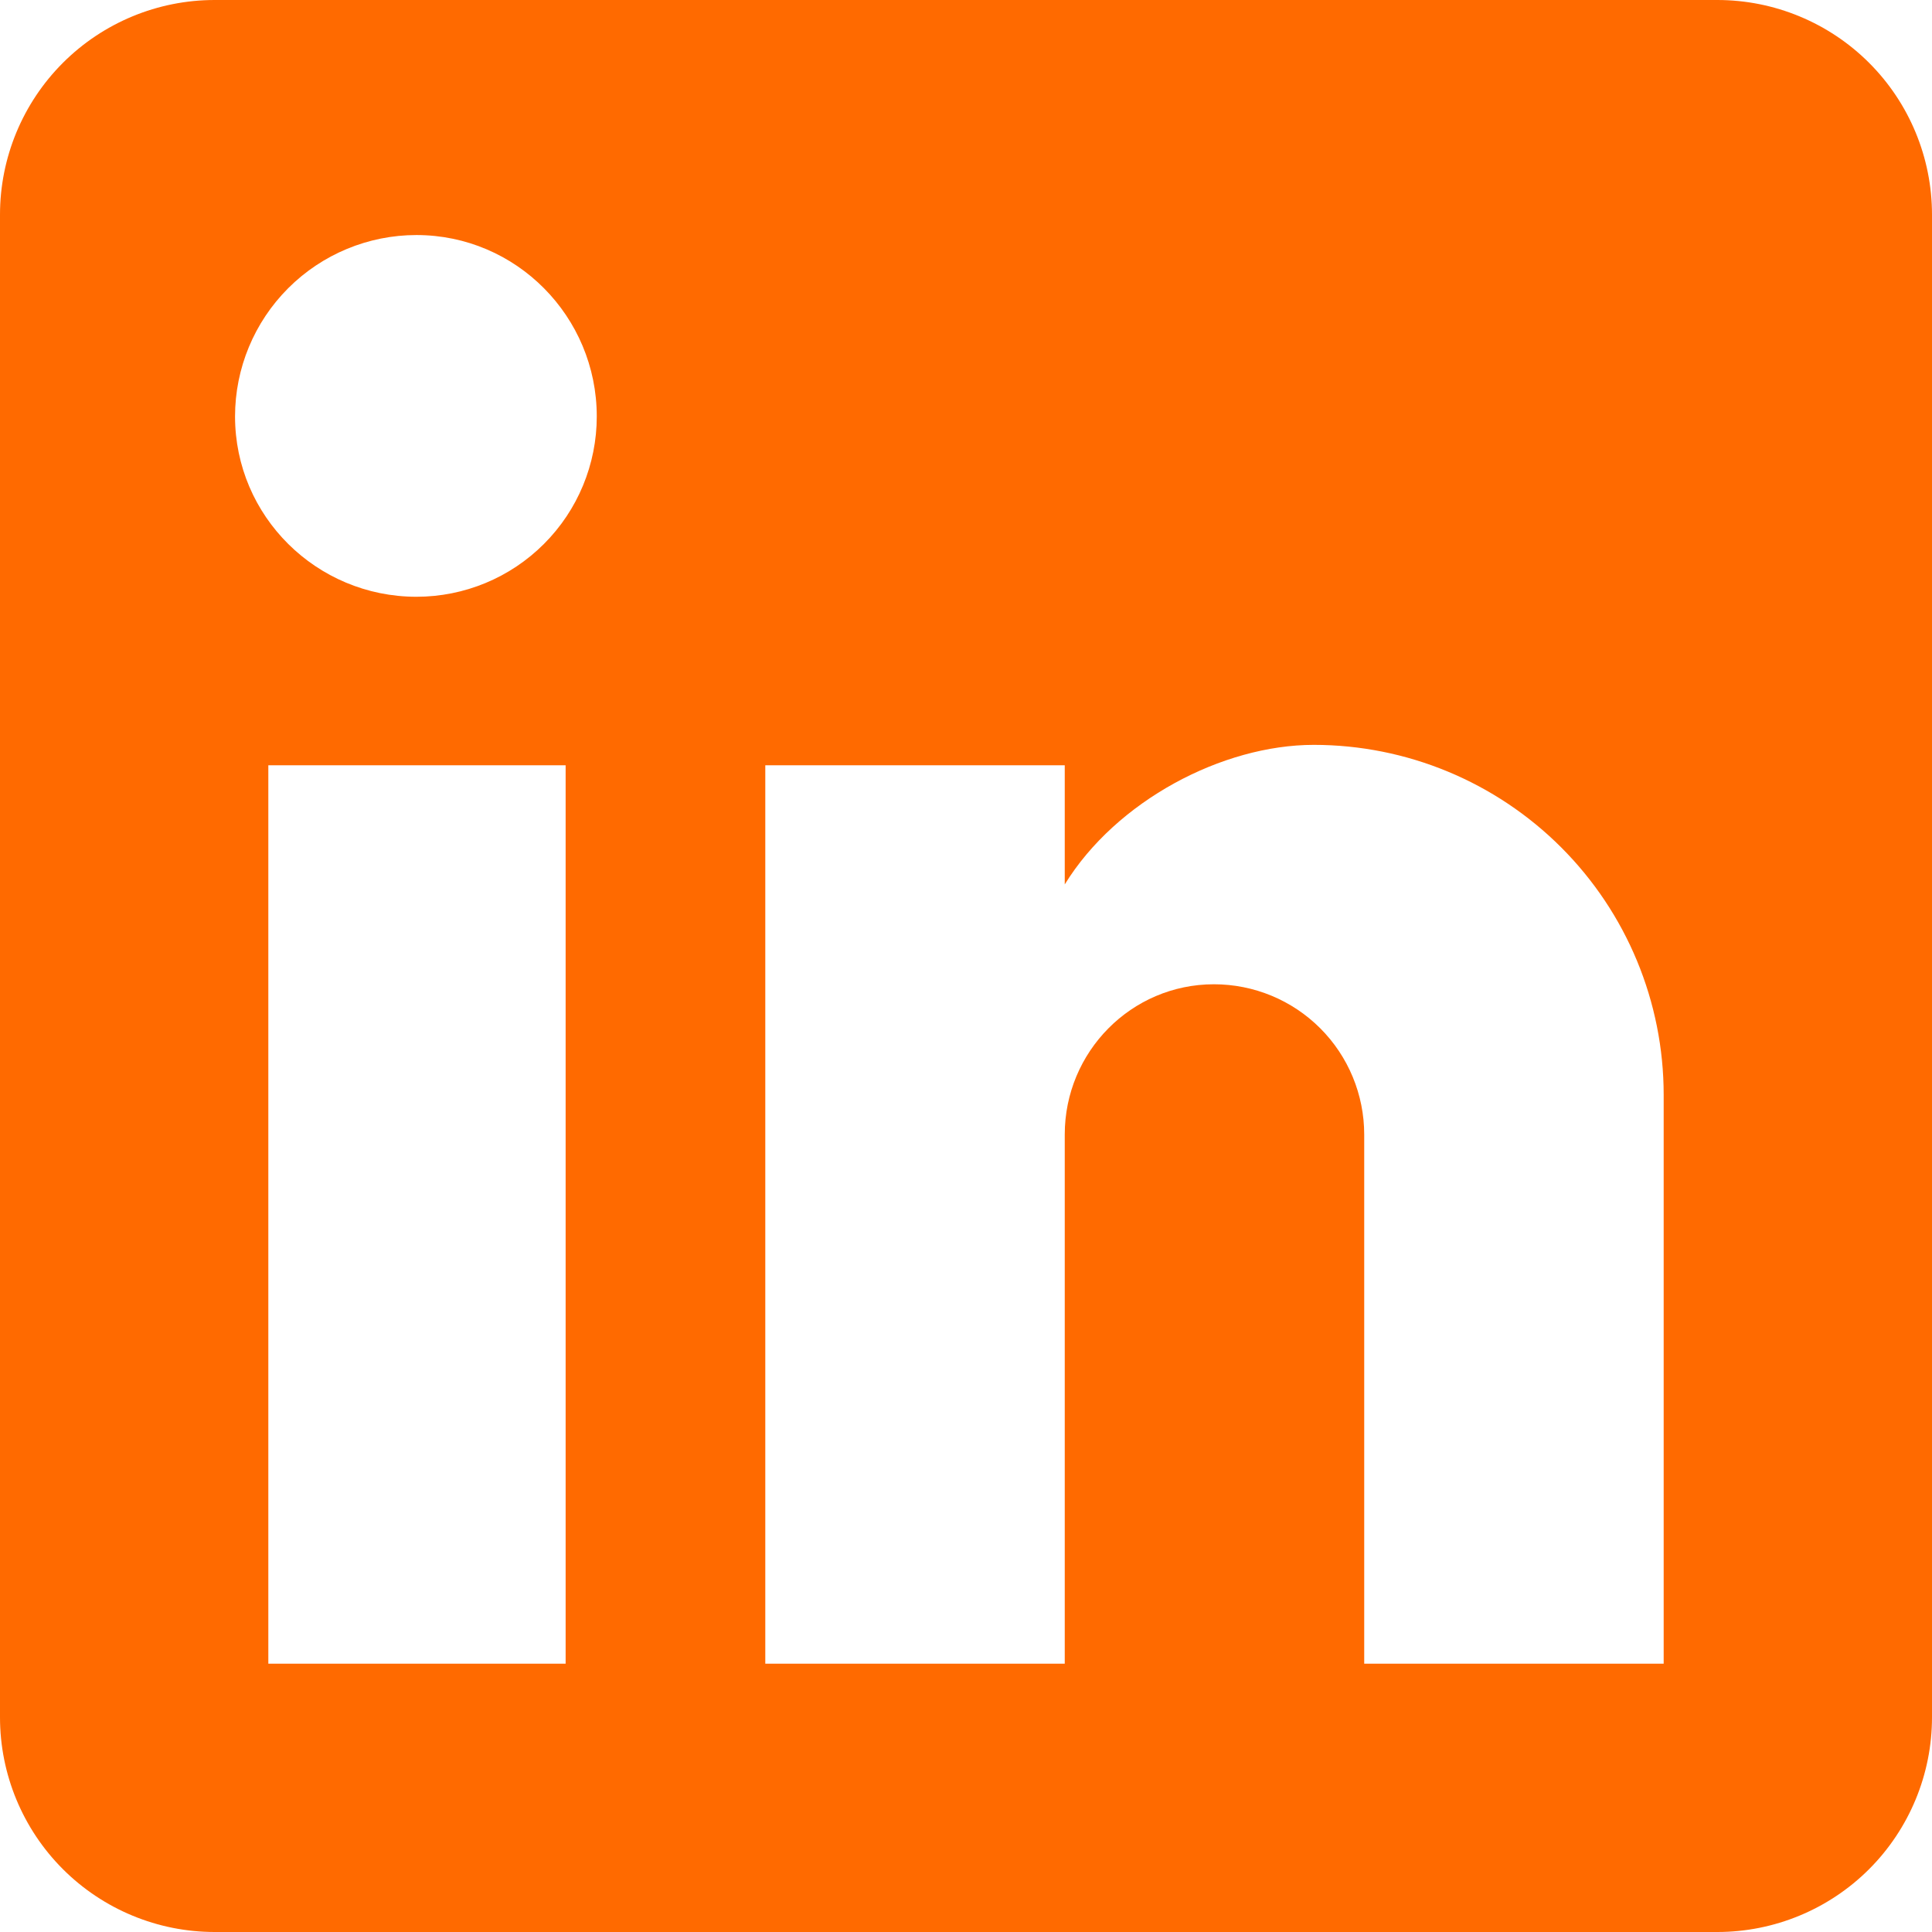
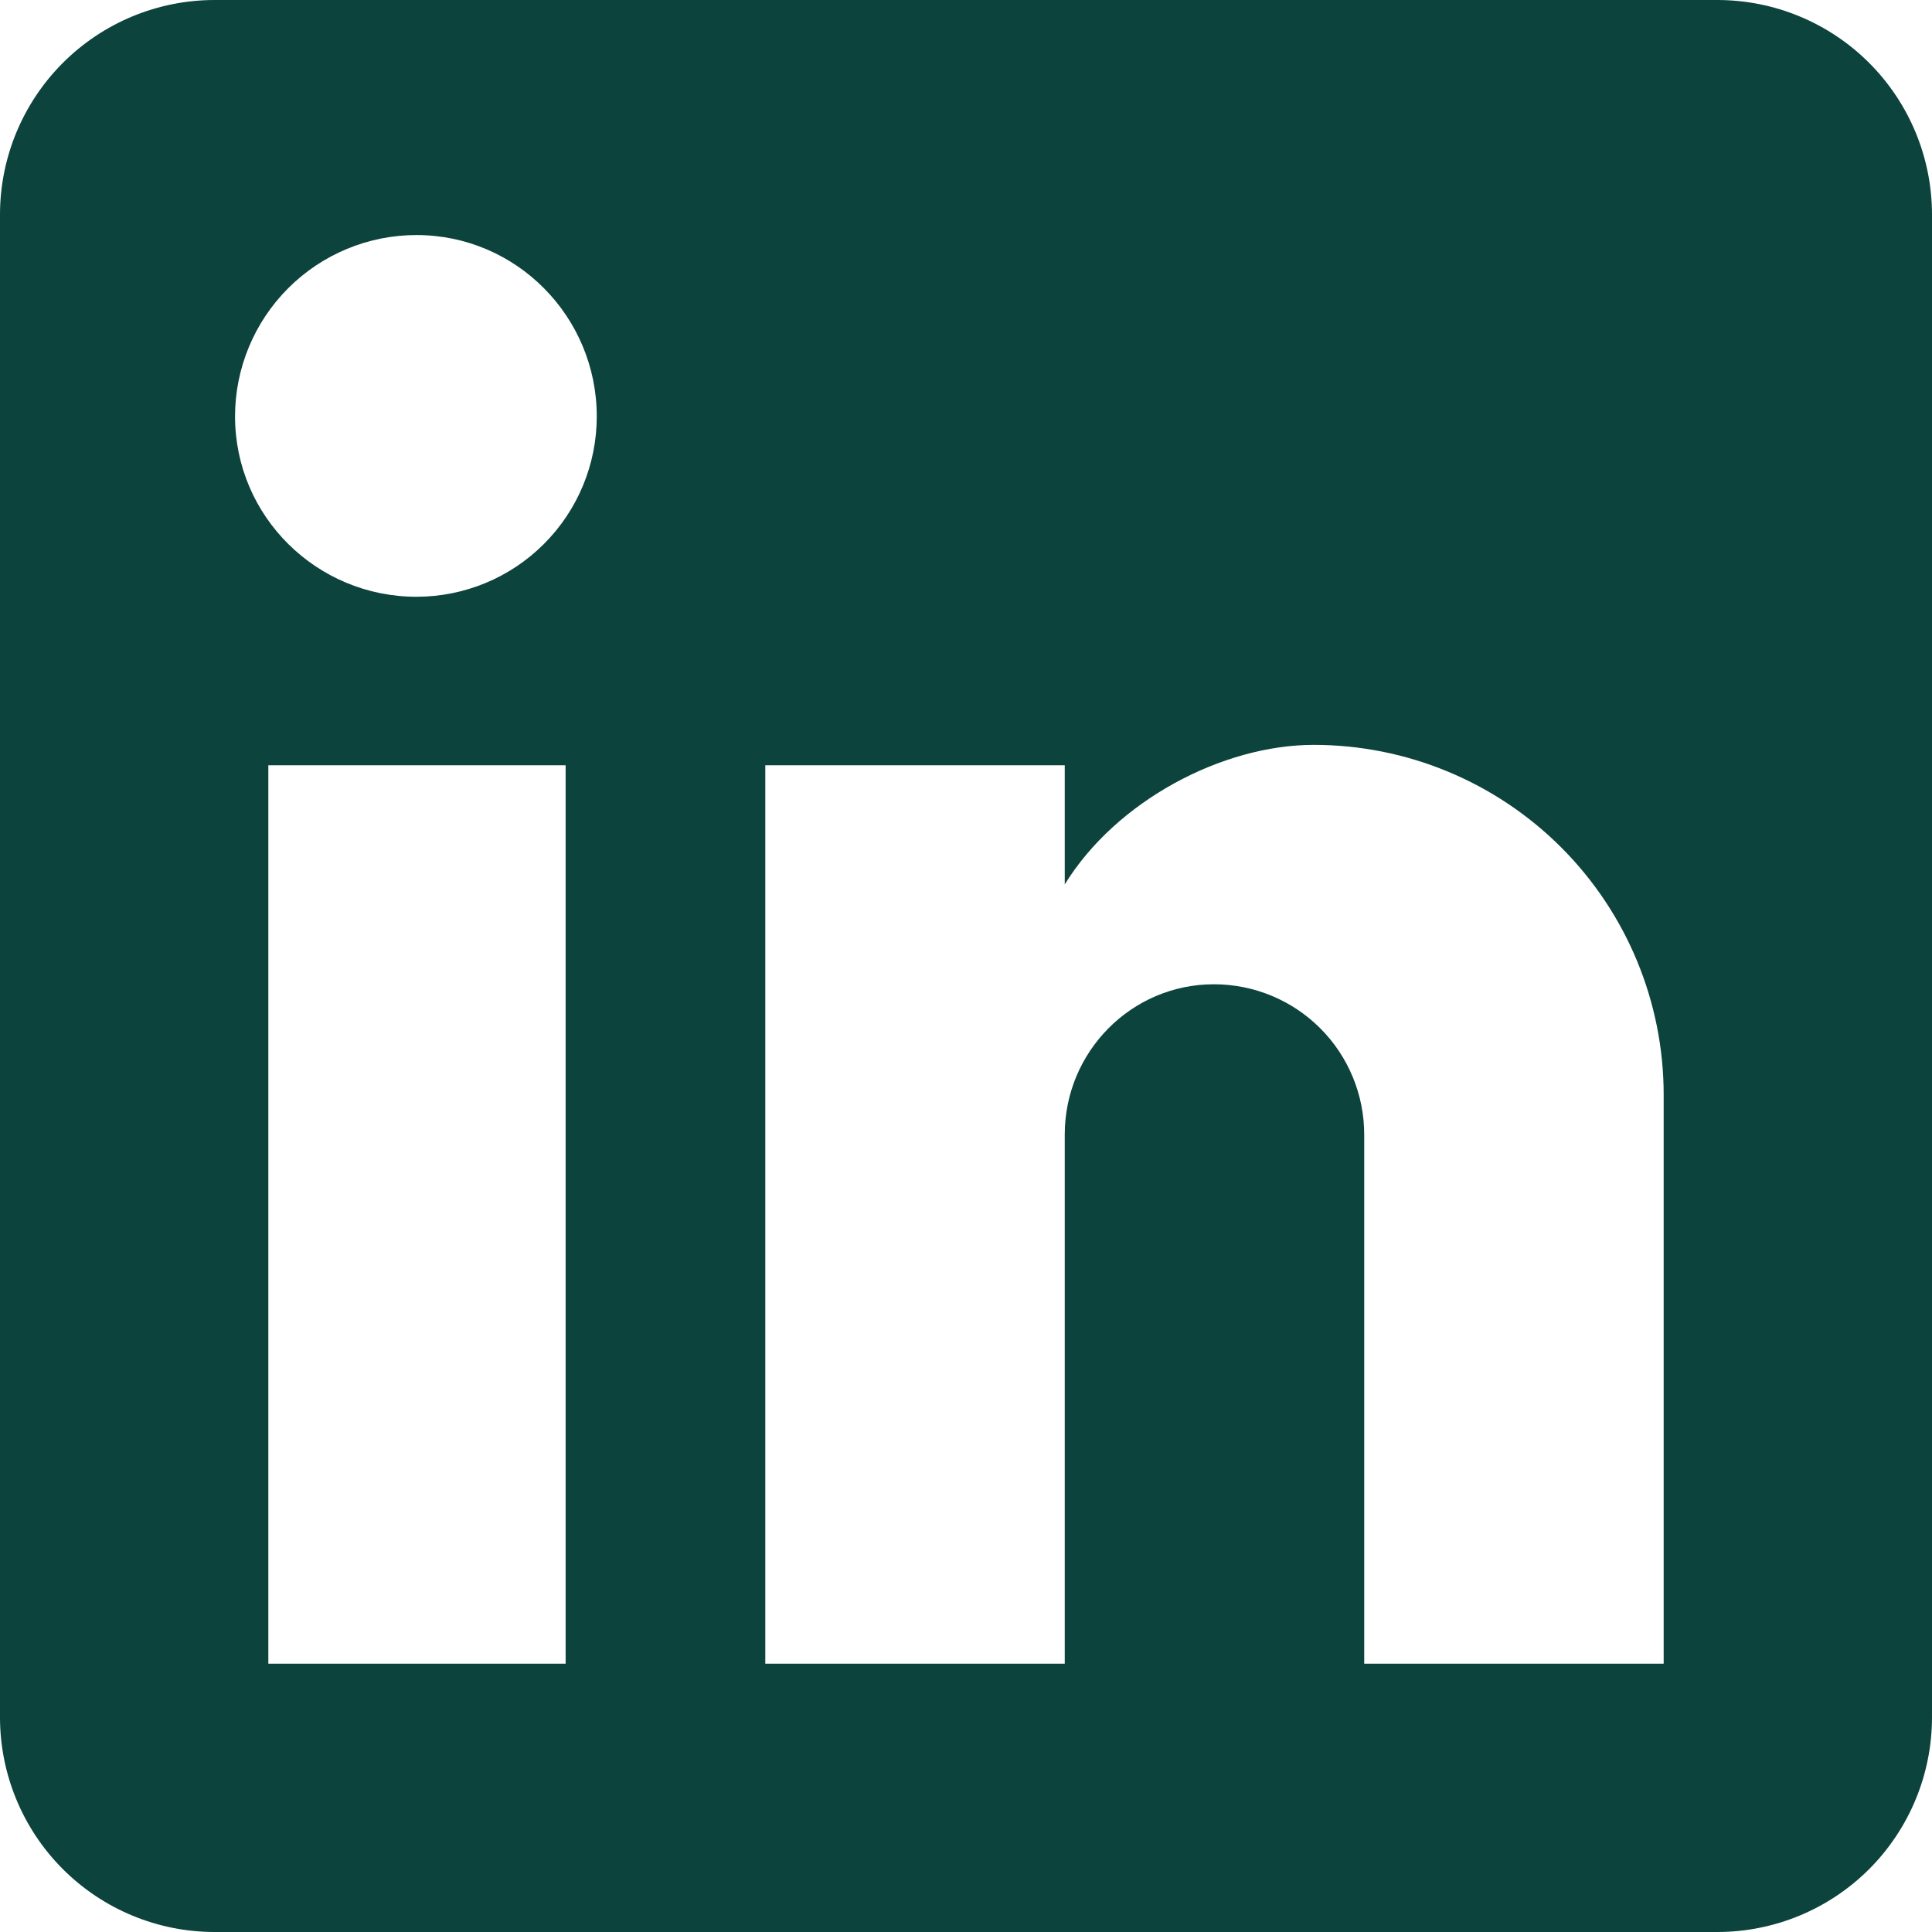
<svg xmlns="http://www.w3.org/2000/svg" width="35" height="35" viewBox="0 0 35 35" fill="none">
-   <path d="M31.111 0C32.142 0 33.132 0.41 33.861 1.139C34.59 1.868 35 2.857 35 3.889V31.111C35 32.142 34.59 33.132 33.861 33.861C33.132 34.59 32.142 35 31.111 35H3.889C2.857 35 1.868 34.59 1.139 33.861C0.41 33.132 0 32.142 0 31.111V3.889C0 2.857 0.41 1.868 1.139 1.139C1.868 0.41 2.857 0 3.889 0H31.111ZM30.139 30.139V19.833C30.139 18.152 29.471 16.54 28.282 15.351C27.093 14.162 25.481 13.494 23.8 13.494C22.147 13.494 20.222 14.506 19.289 16.022V13.864H13.864V30.139H19.289V20.553C19.289 19.056 20.494 17.831 21.992 17.831C22.714 17.831 23.406 18.117 23.917 18.628C24.427 19.138 24.714 19.831 24.714 20.553V30.139H30.139ZM7.544 10.811C8.411 10.811 9.242 10.467 9.854 9.854C10.467 9.242 10.811 8.411 10.811 7.544C10.811 5.736 9.353 4.258 7.544 4.258C6.673 4.258 5.837 4.605 5.221 5.221C4.605 5.837 4.258 6.673 4.258 7.544C4.258 9.353 5.736 10.811 7.544 10.811ZM10.247 30.139V13.864H4.861V30.139H10.247Z" fill="#FF6A00" />
+   <path d="M31.111 0C32.142 0 33.132 0.41 33.861 1.139C34.59 1.868 35 2.857 35 3.889V31.111C35 32.142 34.59 33.132 33.861 33.861C33.132 34.59 32.142 35 31.111 35H3.889C2.857 35 1.868 34.59 1.139 33.861C0.41 33.132 0 32.142 0 31.111V3.889C0 2.857 0.41 1.868 1.139 1.139C1.868 0.41 2.857 0 3.889 0H31.111ZM30.139 30.139V19.833C30.139 18.152 29.471 16.54 28.282 15.351C27.093 14.162 25.481 13.494 23.8 13.494C22.147 13.494 20.222 14.506 19.289 16.022V13.864H13.864V30.139H19.289V20.553C19.289 19.056 20.494 17.831 21.992 17.831C22.714 17.831 23.406 18.117 23.917 18.628C24.427 19.138 24.714 19.831 24.714 20.553V30.139H30.139ZM7.544 10.811C8.411 10.811 9.242 10.467 9.854 9.854C10.467 9.242 10.811 8.411 10.811 7.544C10.811 5.736 9.353 4.258 7.544 4.258C6.673 4.258 5.837 4.605 5.221 5.221C4.605 5.837 4.258 6.673 4.258 7.544C4.258 9.353 5.736 10.811 7.544 10.811ZM10.247 30.139V13.864H4.861V30.139H10.247Z" fill="#0C433C" />
</svg>
